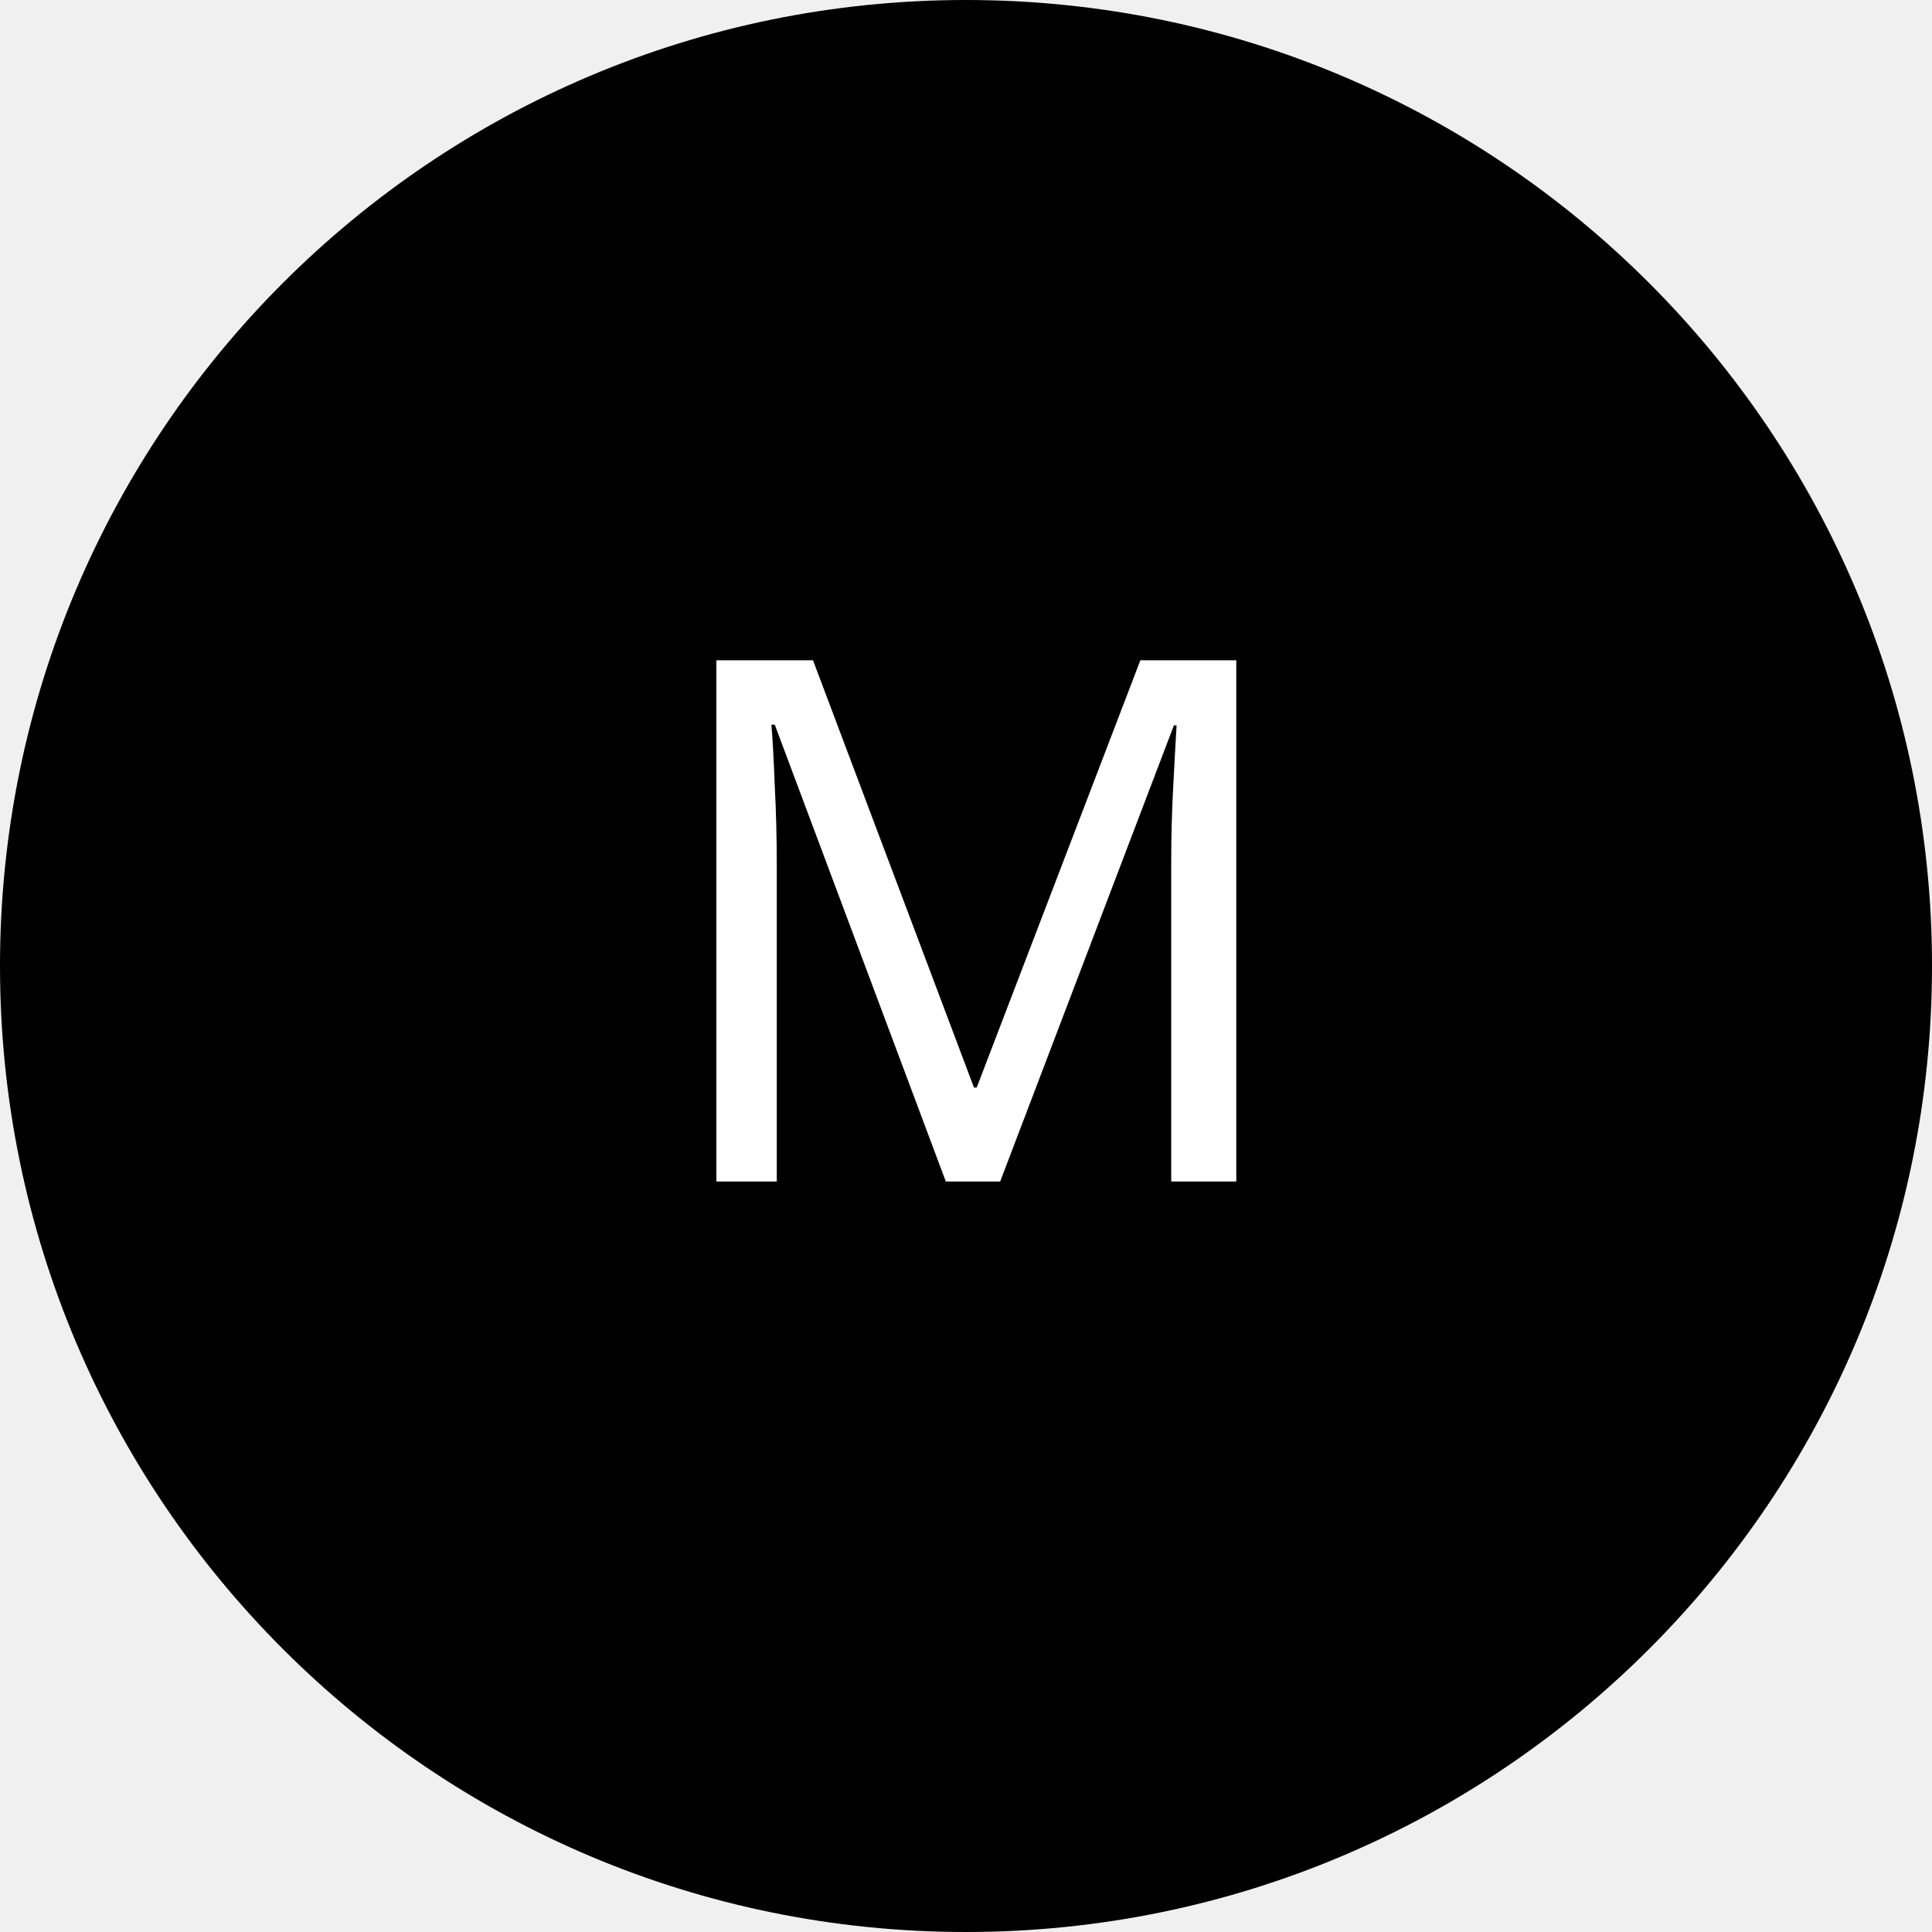
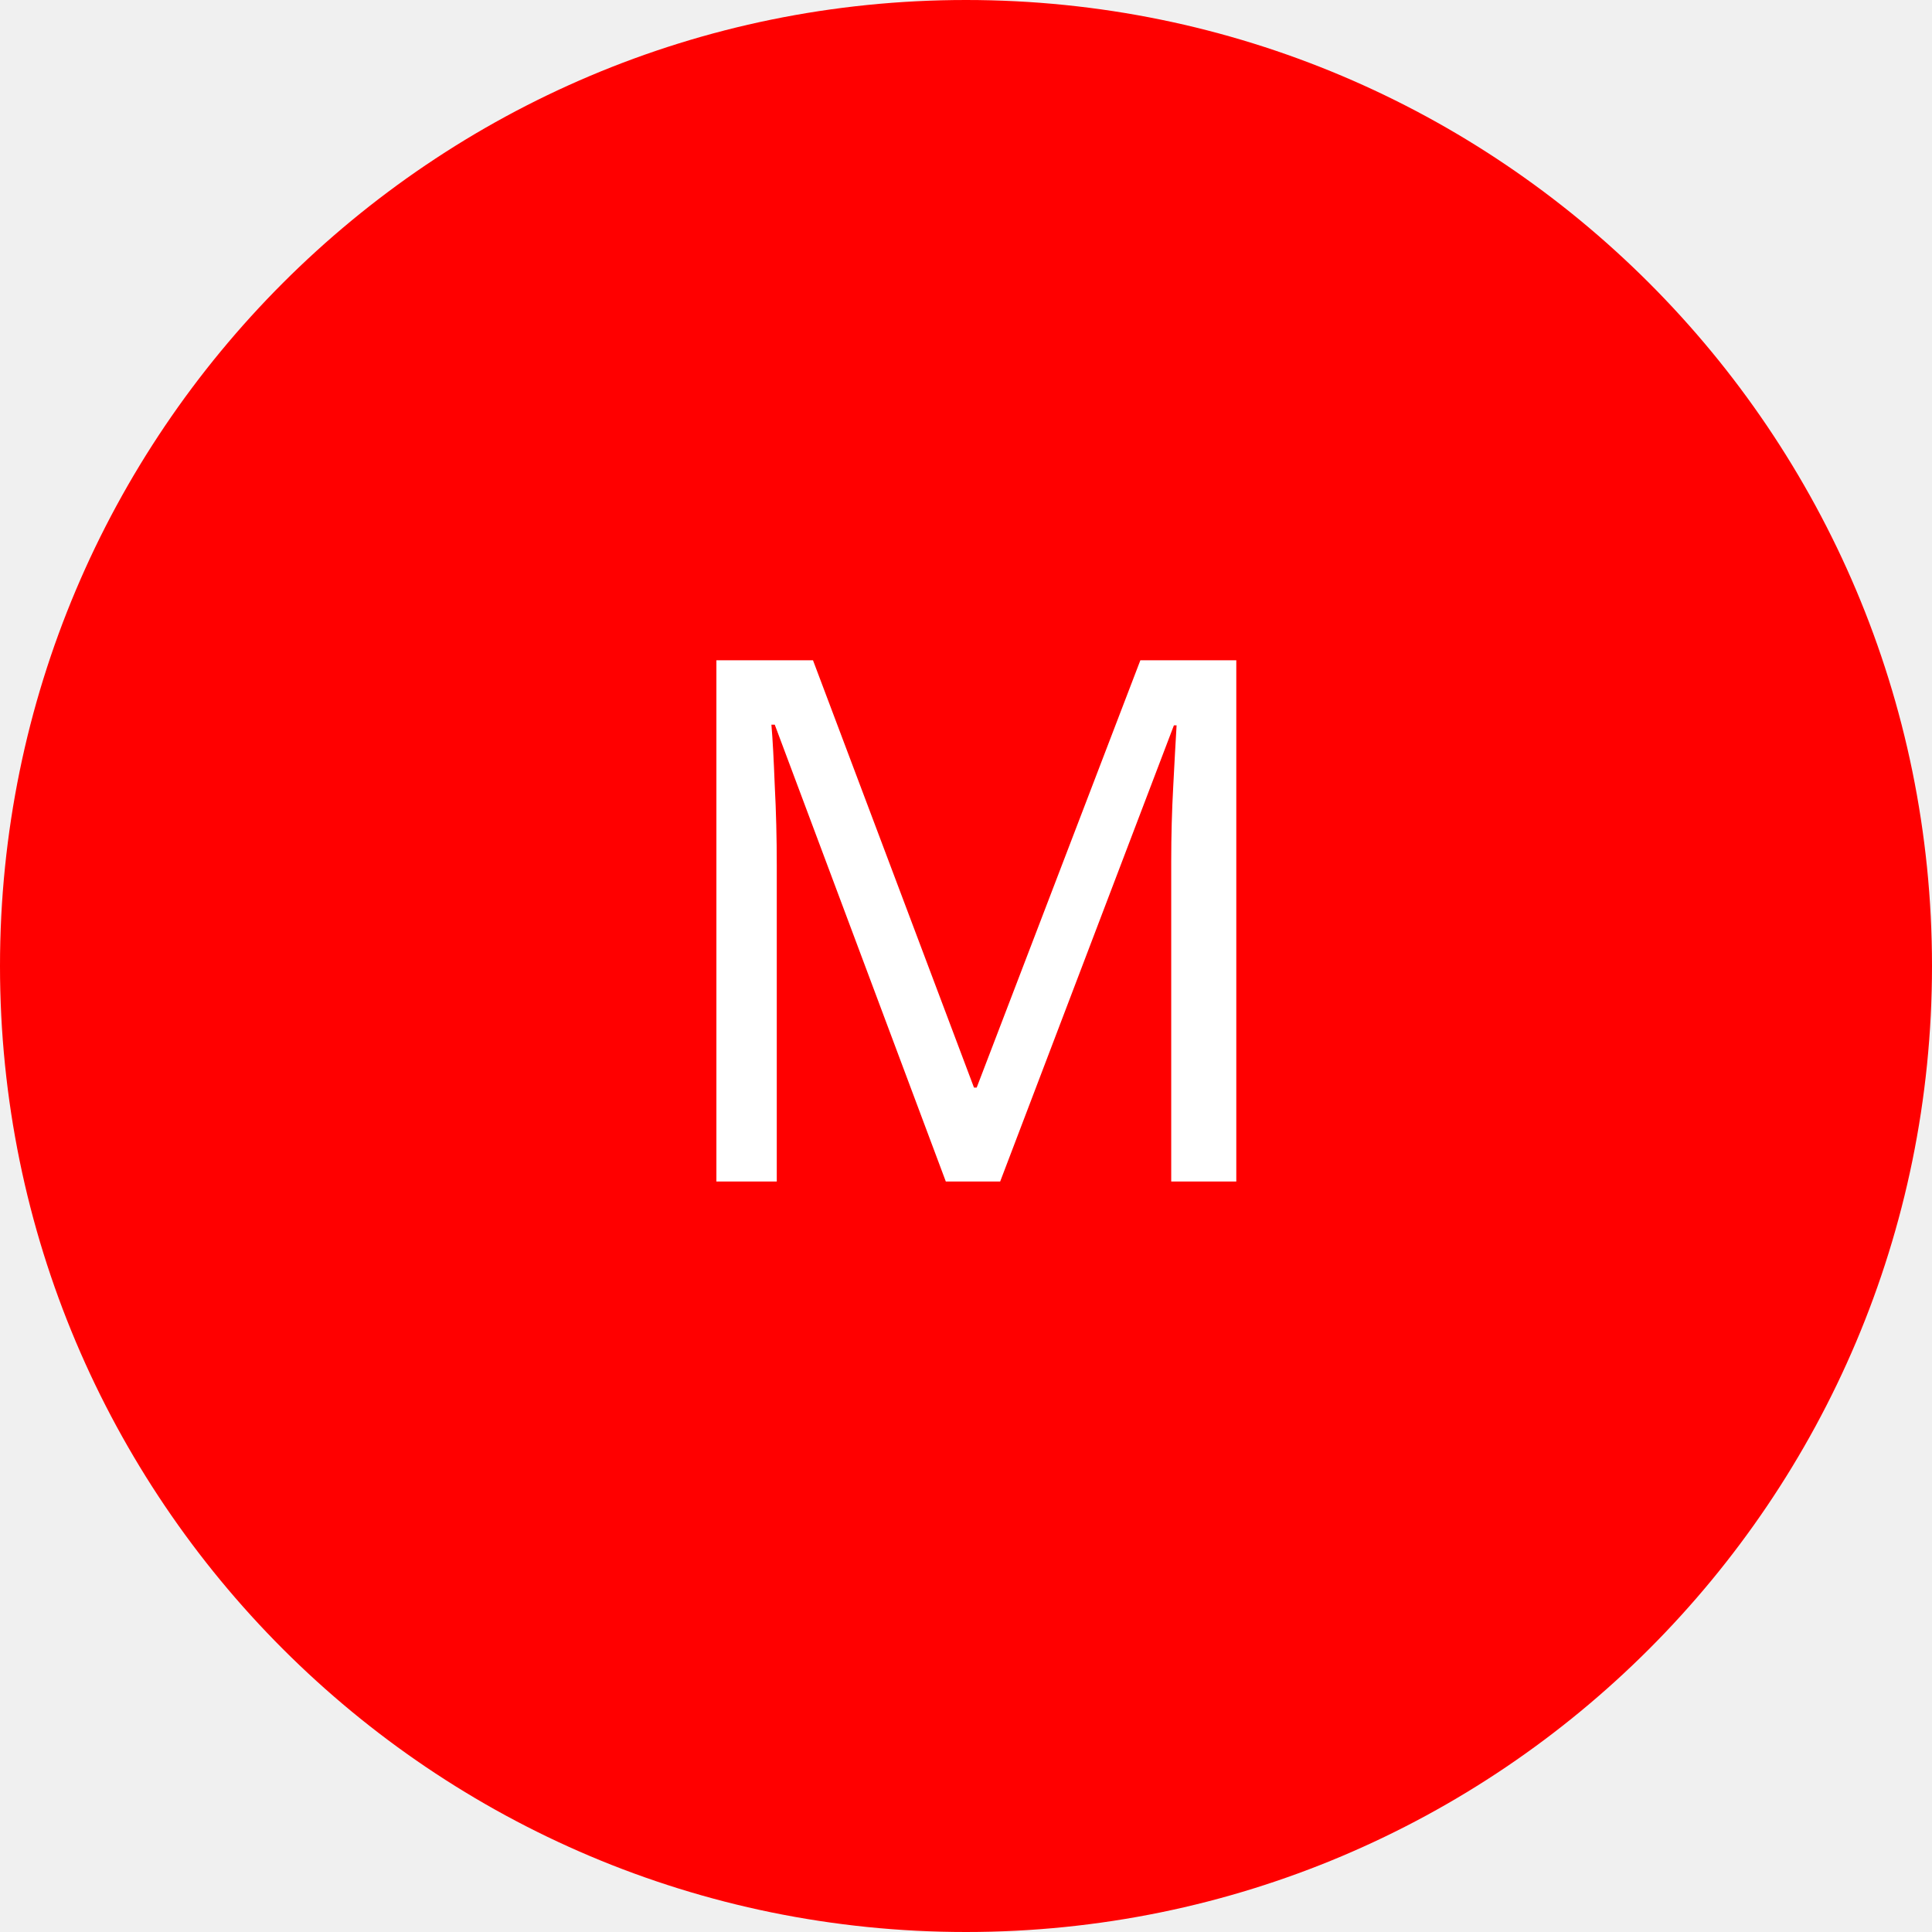
- <svg xmlns="http://www.w3.org/2000/svg" id="Capa_1" data-name="Capa 1" viewBox="0 0 45 45">
-   <defs>
-     <style>.cls-1{font-size:17px;fill:#fff;font-family:Geometric415BT-BlackA, Geometr415 Blk BT;}</style>
-   </defs>
-   <circle cx="22.5" cy="22.5" r="22.5" />
-   <text class="cls-1" transform="translate(15.03 27.52)">M</text>
+ <svg xmlns="http://www.w3.org/2000/svg" version="1.1" id="Capa_1" x="0px" y="0px" viewBox="0 0 45 45" style="enable-background:new 0 0 45 45;" xml:space="preserve">
+   <style type="text/css">
+ 	.st0{fill:#FF0000;}
+ 	.st1{fill:#FFFFFF;}
+ 	.st2{font-family:'Geometric415BT-BlackA';}
+ 	.st3{font-size:17px;}
+ </style>
+   <circle class="st0" cx="22.5" cy="22.5" r="22.5" />
+   <text transform="matrix(1 0 0 1 15.03 27.52)" class="st1 st2 st3">M</text>
</svg>
